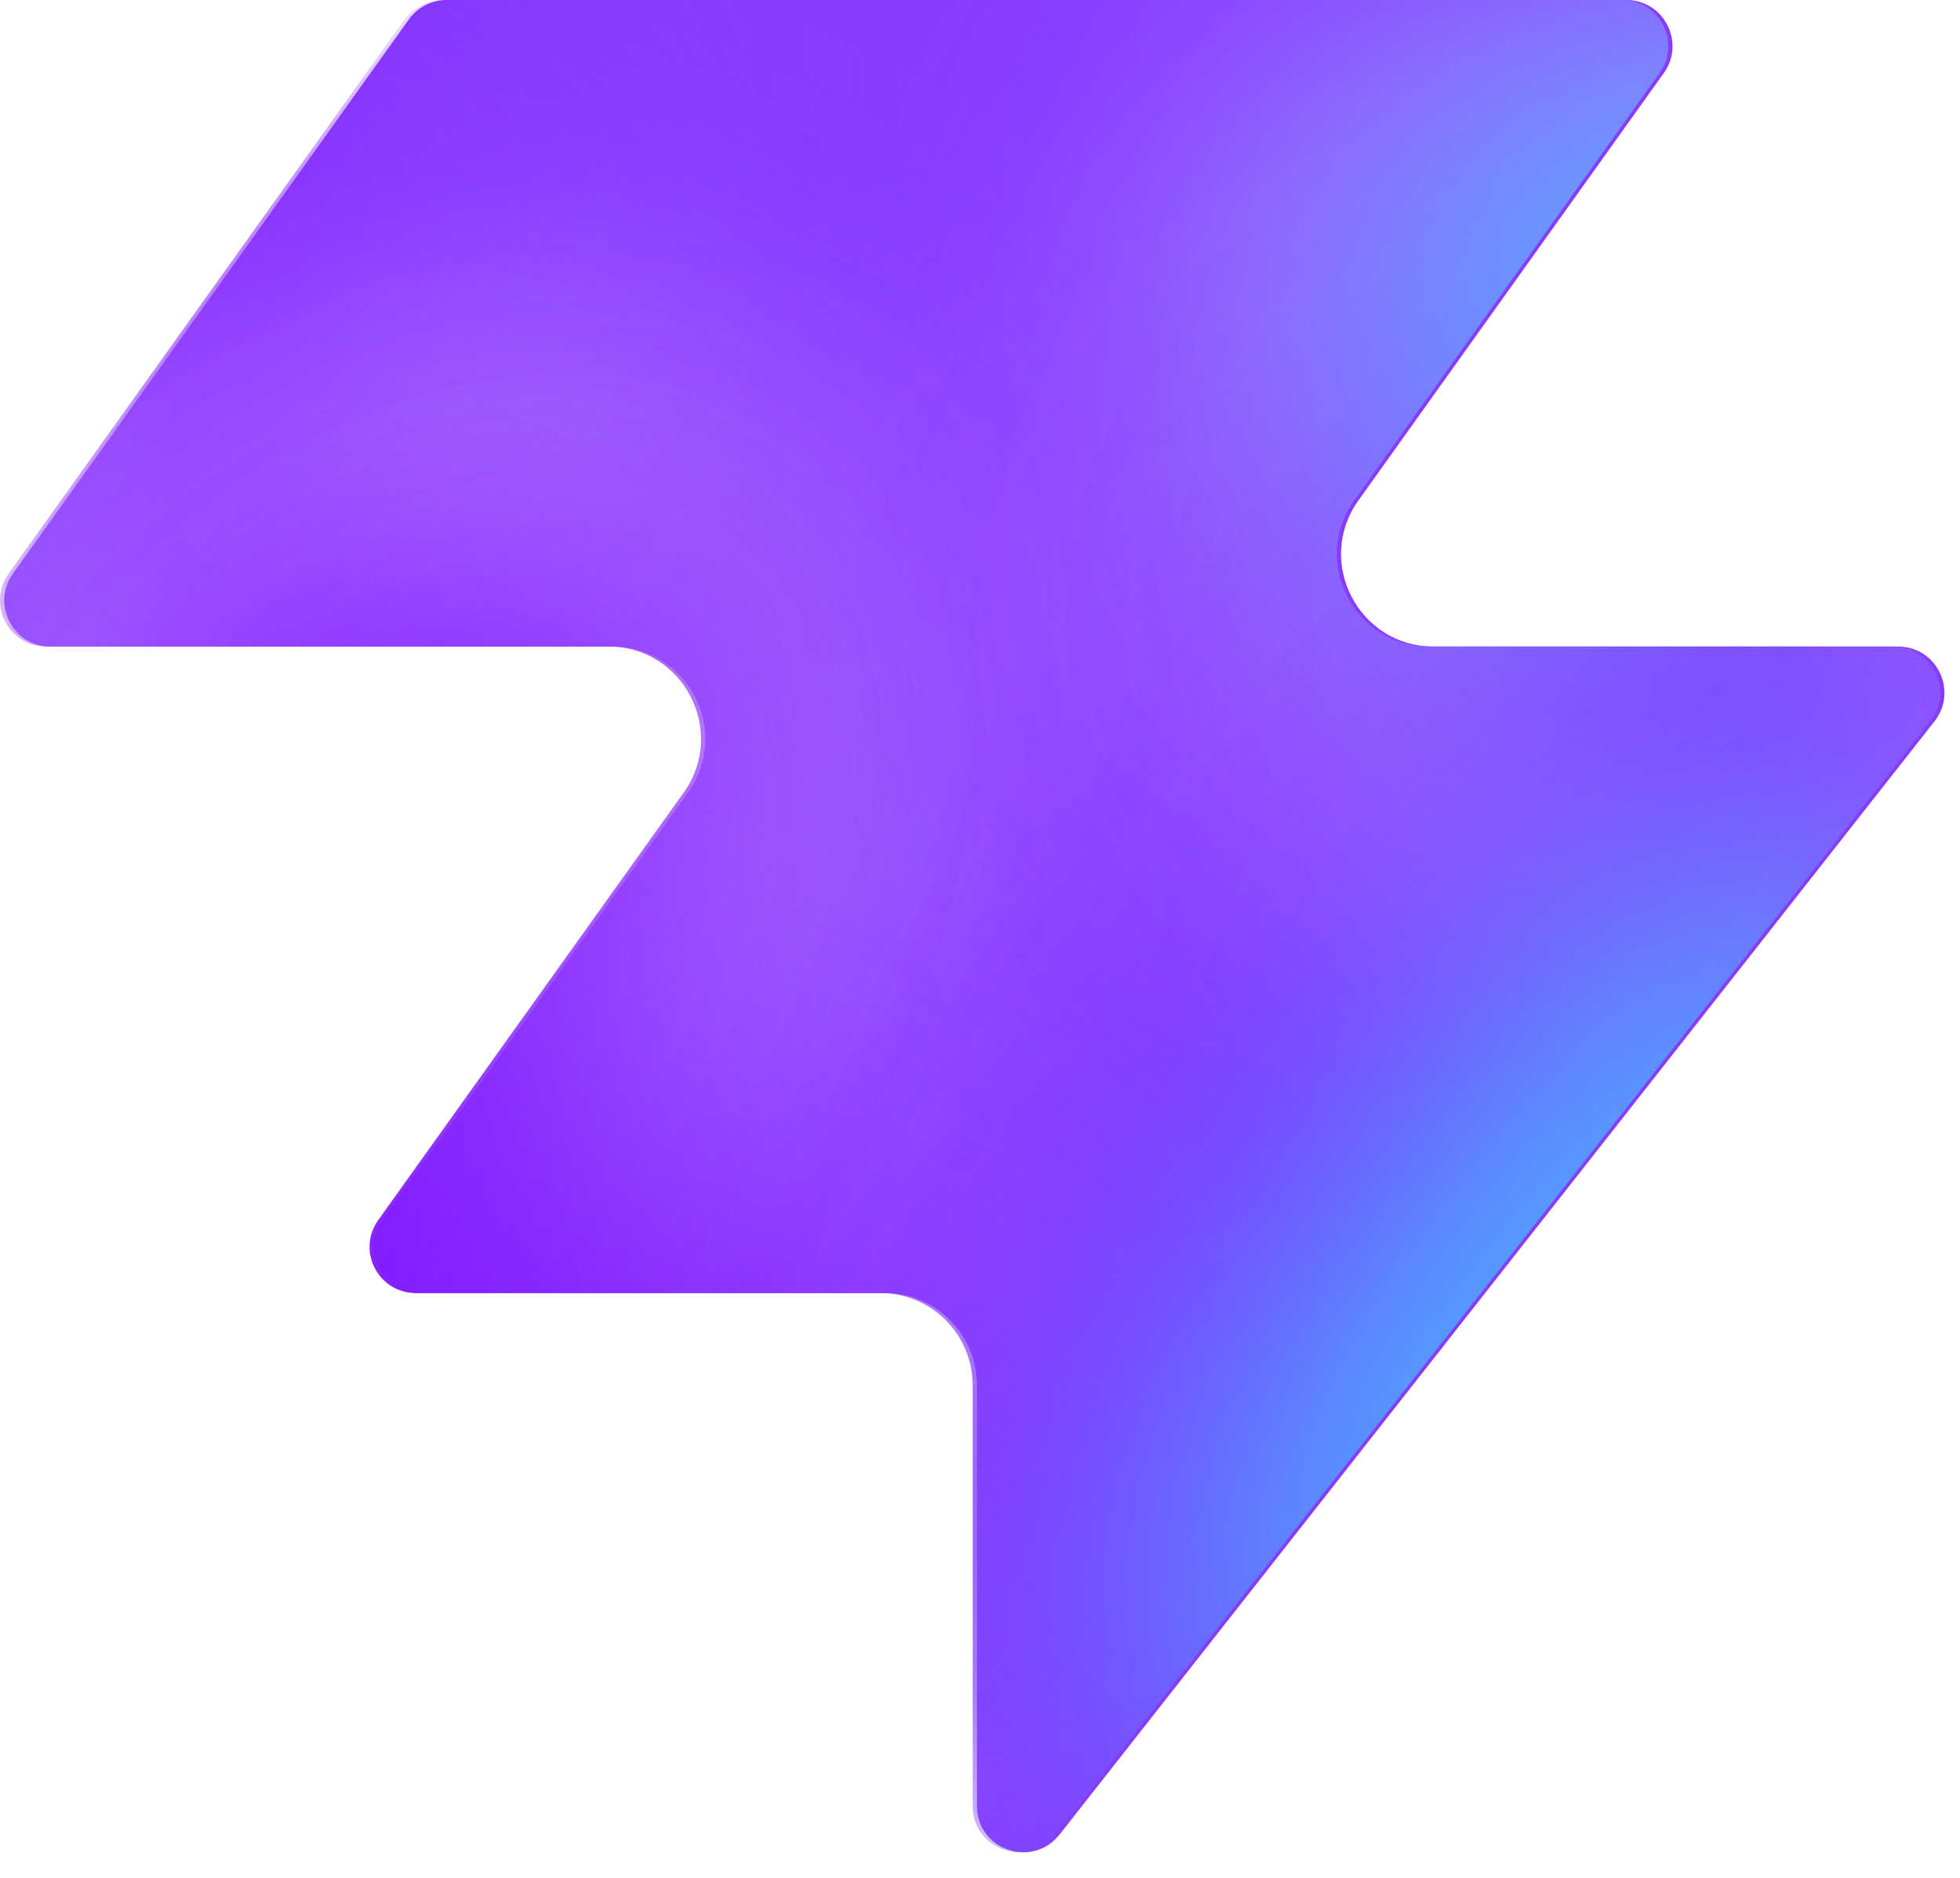
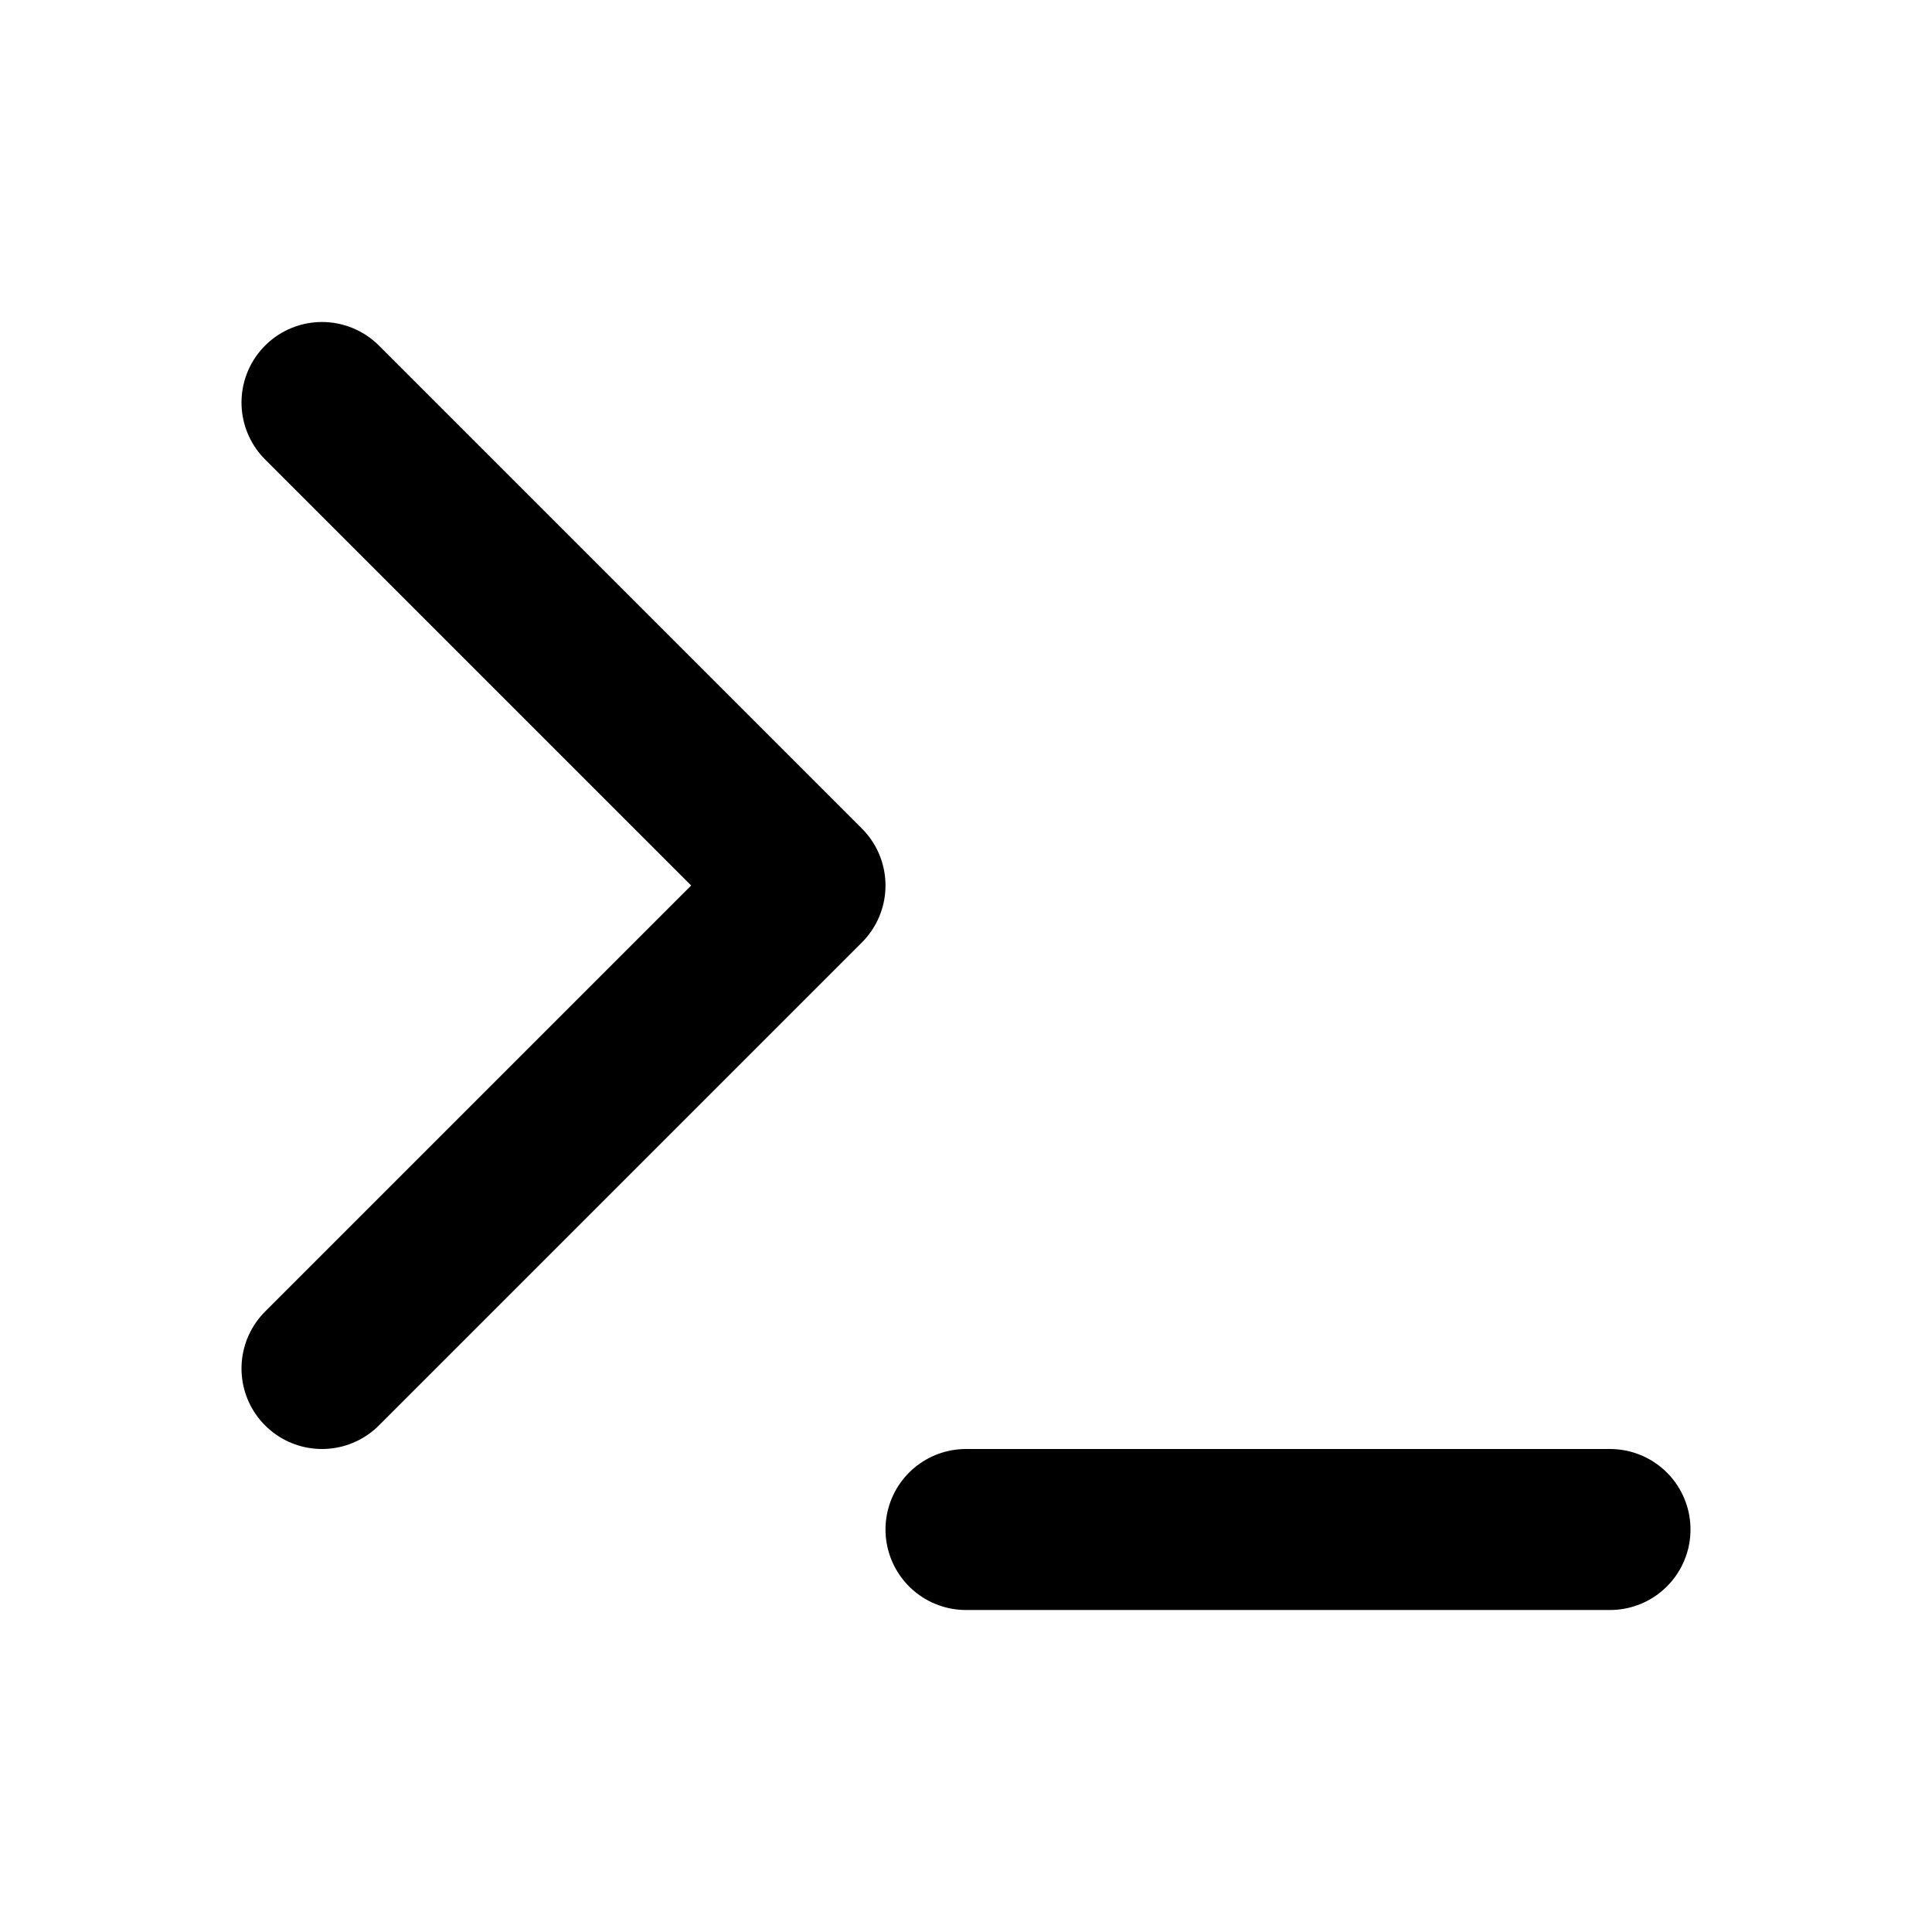
- <svg xmlns="http://www.w3.org/2000/svg" width="48" height="46" fill="none" viewBox="0 0 48 46">
-   <path fill="#863bff" d="M25.946 44.938c-.664.845-2.021.375-2.021-.698V33.937a2.26 2.26 0 0 0-2.262-2.262H10.287c-.92 0-1.456-1.04-.92-1.788l7.48-10.471c1.07-1.497 0-3.578-1.842-3.578H1.237c-.92 0-1.456-1.04-.92-1.788L10.013.474c.214-.297.556-.474.92-.474h28.894c.92 0 1.456 1.04.92 1.788l-7.48 10.471c-1.07 1.498 0 3.579 1.842 3.579h11.377c.943 0 1.473 1.088.89 1.83L25.947 44.94z" style="fill:#863bff;fill:color(display-p3 .525 .23 1);fill-opacity:1" />
-   <mask id="a" width="48" height="46" x="0" y="0" maskUnits="userSpaceOnUse" style="mask-type:alpha">
-     <path fill="#000" d="M25.842 44.938c-.664.844-2.021.375-2.021-.698V33.937a2.26 2.26 0 0 0-2.262-2.262H10.183c-.92 0-1.456-1.04-.92-1.788l7.48-10.471c1.07-1.498 0-3.579-1.842-3.579H1.133c-.92 0-1.456-1.04-.92-1.787L9.91.473c.214-.297.556-.474.92-.474h28.894c.92 0 1.456 1.04.92 1.788l-7.48 10.471c-1.07 1.498 0 3.578 1.842 3.578h11.377c.943 0 1.473 1.088.89 1.832L25.843 44.94z" style="fill:#000;fill-opacity:1" />
-   </mask>
-   <g mask="url(#a)">
-     <g filter="url(#b)">
-       <ellipse cx="5.508" cy="14.704" fill="#ede6ff" rx="5.508" ry="14.704" style="fill:#ede6ff;fill:color(display-p3 .927 .903 1);fill-opacity:1" transform="matrix(.00324 1 1 -.00324 -4.47 31.516)" />
-     </g>
-     <g filter="url(#c)">
-       <ellipse cx="10.399" cy="29.851" fill="#ede6ff" rx="10.399" ry="29.851" style="fill:#ede6ff;fill:color(display-p3 .927 .903 1);fill-opacity:1" transform="matrix(.00324 1 1 -.00324 -39.328 7.883)" />
-     </g>
-     <g filter="url(#d)">
-       <ellipse cx="5.508" cy="30.487" fill="#7e14ff" rx="5.508" ry="30.487" style="fill:#7e14ff;fill:color(display-p3 .492 .077 1);fill-opacity:1" transform="rotate(89.814 -25.913 -14.639)scale(1 -1)" />
-     </g>
-     <g filter="url(#e)">
-       <ellipse cx="5.508" cy="30.599" fill="#7e14ff" rx="5.508" ry="30.599" style="fill:#7e14ff;fill:color(display-p3 .492 .077 1);fill-opacity:1" transform="rotate(89.814 -32.644 -3.334)scale(1 -1)" />
-     </g>
-     <g filter="url(#f)">
-       <ellipse cx="5.508" cy="30.599" fill="#7e14ff" rx="5.508" ry="30.599" style="fill:#7e14ff;fill:color(display-p3 .492 .077 1);fill-opacity:1" transform="matrix(.00324 1 1 -.00324 -34.34 30.47)" />
-     </g>
-     <g filter="url(#g)">
-       <ellipse cx="14.072" cy="22.078" fill="#ede6ff" rx="14.072" ry="22.078" style="fill:#ede6ff;fill:color(display-p3 .927 .903 1);fill-opacity:1" transform="rotate(93.35 24.506 48.493)scale(-1 1)" />
-     </g>
-     <g filter="url(#h)">
-       <ellipse cx="3.47" cy="21.501" fill="#7e14ff" rx="3.47" ry="21.501" style="fill:#7e14ff;fill:color(display-p3 .492 .077 1);fill-opacity:1" transform="rotate(89.009 28.708 47.59)scale(-1 1)" />
-     </g>
-     <g filter="url(#i)">
-       <ellipse cx="3.47" cy="21.501" fill="#7e14ff" rx="3.47" ry="21.501" style="fill:#7e14ff;fill:color(display-p3 .492 .077 1);fill-opacity:1" transform="rotate(89.009 28.708 47.59)scale(-1 1)" />
-     </g>
-     <g filter="url(#j)">
-       <ellipse cx=".387" cy="8.972" fill="#7e14ff" rx="4.407" ry="29.108" style="fill:#7e14ff;fill:color(display-p3 .492 .077 1);fill-opacity:1" transform="rotate(39.51 .387 8.972)" />
-     </g>
-     <g filter="url(#k)">
-       <ellipse cx="47.523" cy="-6.092" fill="#7e14ff" rx="4.407" ry="29.108" style="fill:#7e14ff;fill:color(display-p3 .492 .077 1);fill-opacity:1" transform="rotate(37.892 47.523 -6.092)" />
-     </g>
-     <g filter="url(#l)">
-       <ellipse cx="41.412" cy="6.333" fill="#47bfff" rx="5.971" ry="9.665" style="fill:#47bfff;fill:color(display-p3 .28 .748 1);fill-opacity:1" transform="rotate(37.892 41.412 6.333)" />
-     </g>
-     <g filter="url(#m)">
-       <ellipse cx="-1.879" cy="38.332" fill="#7e14ff" rx="4.407" ry="29.108" style="fill:#7e14ff;fill:color(display-p3 .492 .077 1);fill-opacity:1" transform="rotate(37.892 -1.88 38.332)" />
-     </g>
-     <g filter="url(#n)">
-       <ellipse cx="-1.879" cy="38.332" fill="#7e14ff" rx="4.407" ry="29.108" style="fill:#7e14ff;fill:color(display-p3 .492 .077 1);fill-opacity:1" transform="rotate(37.892 -1.88 38.332)" />
-     </g>
-     <g filter="url(#o)">
-       <ellipse cx="35.651" cy="29.907" fill="#7e14ff" rx="4.407" ry="29.108" style="fill:#7e14ff;fill:color(display-p3 .492 .077 1);fill-opacity:1" transform="rotate(37.892 35.651 29.907)" />
-     </g>
-     <g filter="url(#p)">
-       <ellipse cx="38.418" cy="32.4" fill="#47bfff" rx="5.971" ry="15.297" style="fill:#47bfff;fill:color(display-p3 .28 .748 1);fill-opacity:1" transform="rotate(37.892 38.418 32.4)" />
-     </g>
-   </g>
-   <defs>
-     <filter id="b" width="60.045" height="41.654" x="-19.77" y="16.149" color-interpolation-filters="sRGB" filterUnits="userSpaceOnUse">
-       <feFlood flood-opacity="0" result="BackgroundImageFix" />
-       <feBlend in="SourceGraphic" in2="BackgroundImageFix" result="shape" />
-       <feGaussianBlur result="effect1_foregroundBlur_2002_17158" stdDeviation="7.659" />
-     </filter>
-     <filter id="c" width="90.34" height="51.437" x="-54.613" y="-7.533" color-interpolation-filters="sRGB" filterUnits="userSpaceOnUse">
-       <feFlood flood-opacity="0" result="BackgroundImageFix" />
-       <feBlend in="SourceGraphic" in2="BackgroundImageFix" result="shape" />
-       <feGaussianBlur result="effect1_foregroundBlur_2002_17158" stdDeviation="7.659" />
-     </filter>
-     <filter id="d" width="79.355" height="29.4" x="-49.64" y="2.03" color-interpolation-filters="sRGB" filterUnits="userSpaceOnUse">
-       <feFlood flood-opacity="0" result="BackgroundImageFix" />
-       <feBlend in="SourceGraphic" in2="BackgroundImageFix" result="shape" />
-       <feGaussianBlur result="effect1_foregroundBlur_2002_17158" stdDeviation="4.596" />
-     </filter>
-     <filter id="e" width="79.579" height="29.4" x="-45.045" y="20.029" color-interpolation-filters="sRGB" filterUnits="userSpaceOnUse">
-       <feFlood flood-opacity="0" result="BackgroundImageFix" />
-       <feBlend in="SourceGraphic" in2="BackgroundImageFix" result="shape" />
-       <feGaussianBlur result="effect1_foregroundBlur_2002_17158" stdDeviation="4.596" />
-     </filter>
-     <filter id="f" width="79.579" height="29.4" x="-43.513" y="21.178" color-interpolation-filters="sRGB" filterUnits="userSpaceOnUse">
-       <feFlood flood-opacity="0" result="BackgroundImageFix" />
-       <feBlend in="SourceGraphic" in2="BackgroundImageFix" result="shape" />
-       <feGaussianBlur result="effect1_foregroundBlur_2002_17158" stdDeviation="4.596" />
-     </filter>
-     <filter id="g" width="74.749" height="58.852" x="15.756" y="-17.901" color-interpolation-filters="sRGB" filterUnits="userSpaceOnUse">
-       <feFlood flood-opacity="0" result="BackgroundImageFix" />
-       <feBlend in="SourceGraphic" in2="BackgroundImageFix" result="shape" />
-       <feGaussianBlur result="effect1_foregroundBlur_2002_17158" stdDeviation="7.659" />
-     </filter>
-     <filter id="h" width="61.377" height="25.362" x="23.548" y="2.284" color-interpolation-filters="sRGB" filterUnits="userSpaceOnUse">
-       <feFlood flood-opacity="0" result="BackgroundImageFix" />
-       <feBlend in="SourceGraphic" in2="BackgroundImageFix" result="shape" />
-       <feGaussianBlur result="effect1_foregroundBlur_2002_17158" stdDeviation="4.596" />
-     </filter>
-     <filter id="i" width="61.377" height="25.362" x="23.548" y="2.284" color-interpolation-filters="sRGB" filterUnits="userSpaceOnUse">
-       <feFlood flood-opacity="0" result="BackgroundImageFix" />
-       <feBlend in="SourceGraphic" in2="BackgroundImageFix" result="shape" />
-       <feGaussianBlur result="effect1_foregroundBlur_2002_17158" stdDeviation="4.596" />
-     </filter>
-     <filter id="j" width="56.045" height="63.649" x="-27.636" y="-22.853" color-interpolation-filters="sRGB" filterUnits="userSpaceOnUse">
-       <feFlood flood-opacity="0" result="BackgroundImageFix" />
-       <feBlend in="SourceGraphic" in2="BackgroundImageFix" result="shape" />
-       <feGaussianBlur result="effect1_foregroundBlur_2002_17158" stdDeviation="4.596" />
-     </filter>
-     <filter id="k" width="54.814" height="64.646" x="20.116" y="-38.415" color-interpolation-filters="sRGB" filterUnits="userSpaceOnUse">
-       <feFlood flood-opacity="0" result="BackgroundImageFix" />
-       <feBlend in="SourceGraphic" in2="BackgroundImageFix" result="shape" />
-       <feGaussianBlur result="effect1_foregroundBlur_2002_17158" stdDeviation="4.596" />
-     </filter>
-     <filter id="l" width="33.541" height="35.313" x="24.641" y="-11.323" color-interpolation-filters="sRGB" filterUnits="userSpaceOnUse">
-       <feFlood flood-opacity="0" result="BackgroundImageFix" />
-       <feBlend in="SourceGraphic" in2="BackgroundImageFix" result="shape" />
-       <feGaussianBlur result="effect1_foregroundBlur_2002_17158" stdDeviation="4.596" />
-     </filter>
-     <filter id="m" width="54.814" height="64.646" x="-29.286" y="6.009" color-interpolation-filters="sRGB" filterUnits="userSpaceOnUse">
-       <feFlood flood-opacity="0" result="BackgroundImageFix" />
-       <feBlend in="SourceGraphic" in2="BackgroundImageFix" result="shape" />
-       <feGaussianBlur result="effect1_foregroundBlur_2002_17158" stdDeviation="4.596" />
-     </filter>
-     <filter id="n" width="54.814" height="64.646" x="-29.286" y="6.009" color-interpolation-filters="sRGB" filterUnits="userSpaceOnUse">
-       <feFlood flood-opacity="0" result="BackgroundImageFix" />
-       <feBlend in="SourceGraphic" in2="BackgroundImageFix" result="shape" />
-       <feGaussianBlur result="effect1_foregroundBlur_2002_17158" stdDeviation="4.596" />
-     </filter>
-     <filter id="o" width="54.814" height="64.646" x="8.244" y="-2.416" color-interpolation-filters="sRGB" filterUnits="userSpaceOnUse">
-       <feFlood flood-opacity="0" result="BackgroundImageFix" />
-       <feBlend in="SourceGraphic" in2="BackgroundImageFix" result="shape" />
-       <feGaussianBlur result="effect1_foregroundBlur_2002_17158" stdDeviation="4.596" />
-     </filter>
-     <filter id="p" width="39.409" height="43.623" x="18.713" y="10.588" color-interpolation-filters="sRGB" filterUnits="userSpaceOnUse">
-       <feFlood flood-opacity="0" result="BackgroundImageFix" />
-       <feBlend in="SourceGraphic" in2="BackgroundImageFix" result="shape" />
-       <feGaussianBlur result="effect1_foregroundBlur_2002_17158" stdDeviation="4.596" />
-     </filter>
-   </defs>
+ <svg xmlns="http://www.w3.org/2000/svg" viewBox="0 0 24 24" fill="none" stroke="#000000" stroke-linecap="round" stroke-linejoin="round" id="Terminal--Streamline-Lucide" height="24" width="24">
+   <path d="m4 17 6 -6 -6 -6" stroke-width="2" />
+   <path d="m12 19 8 0" stroke-width="2" />
</svg>
